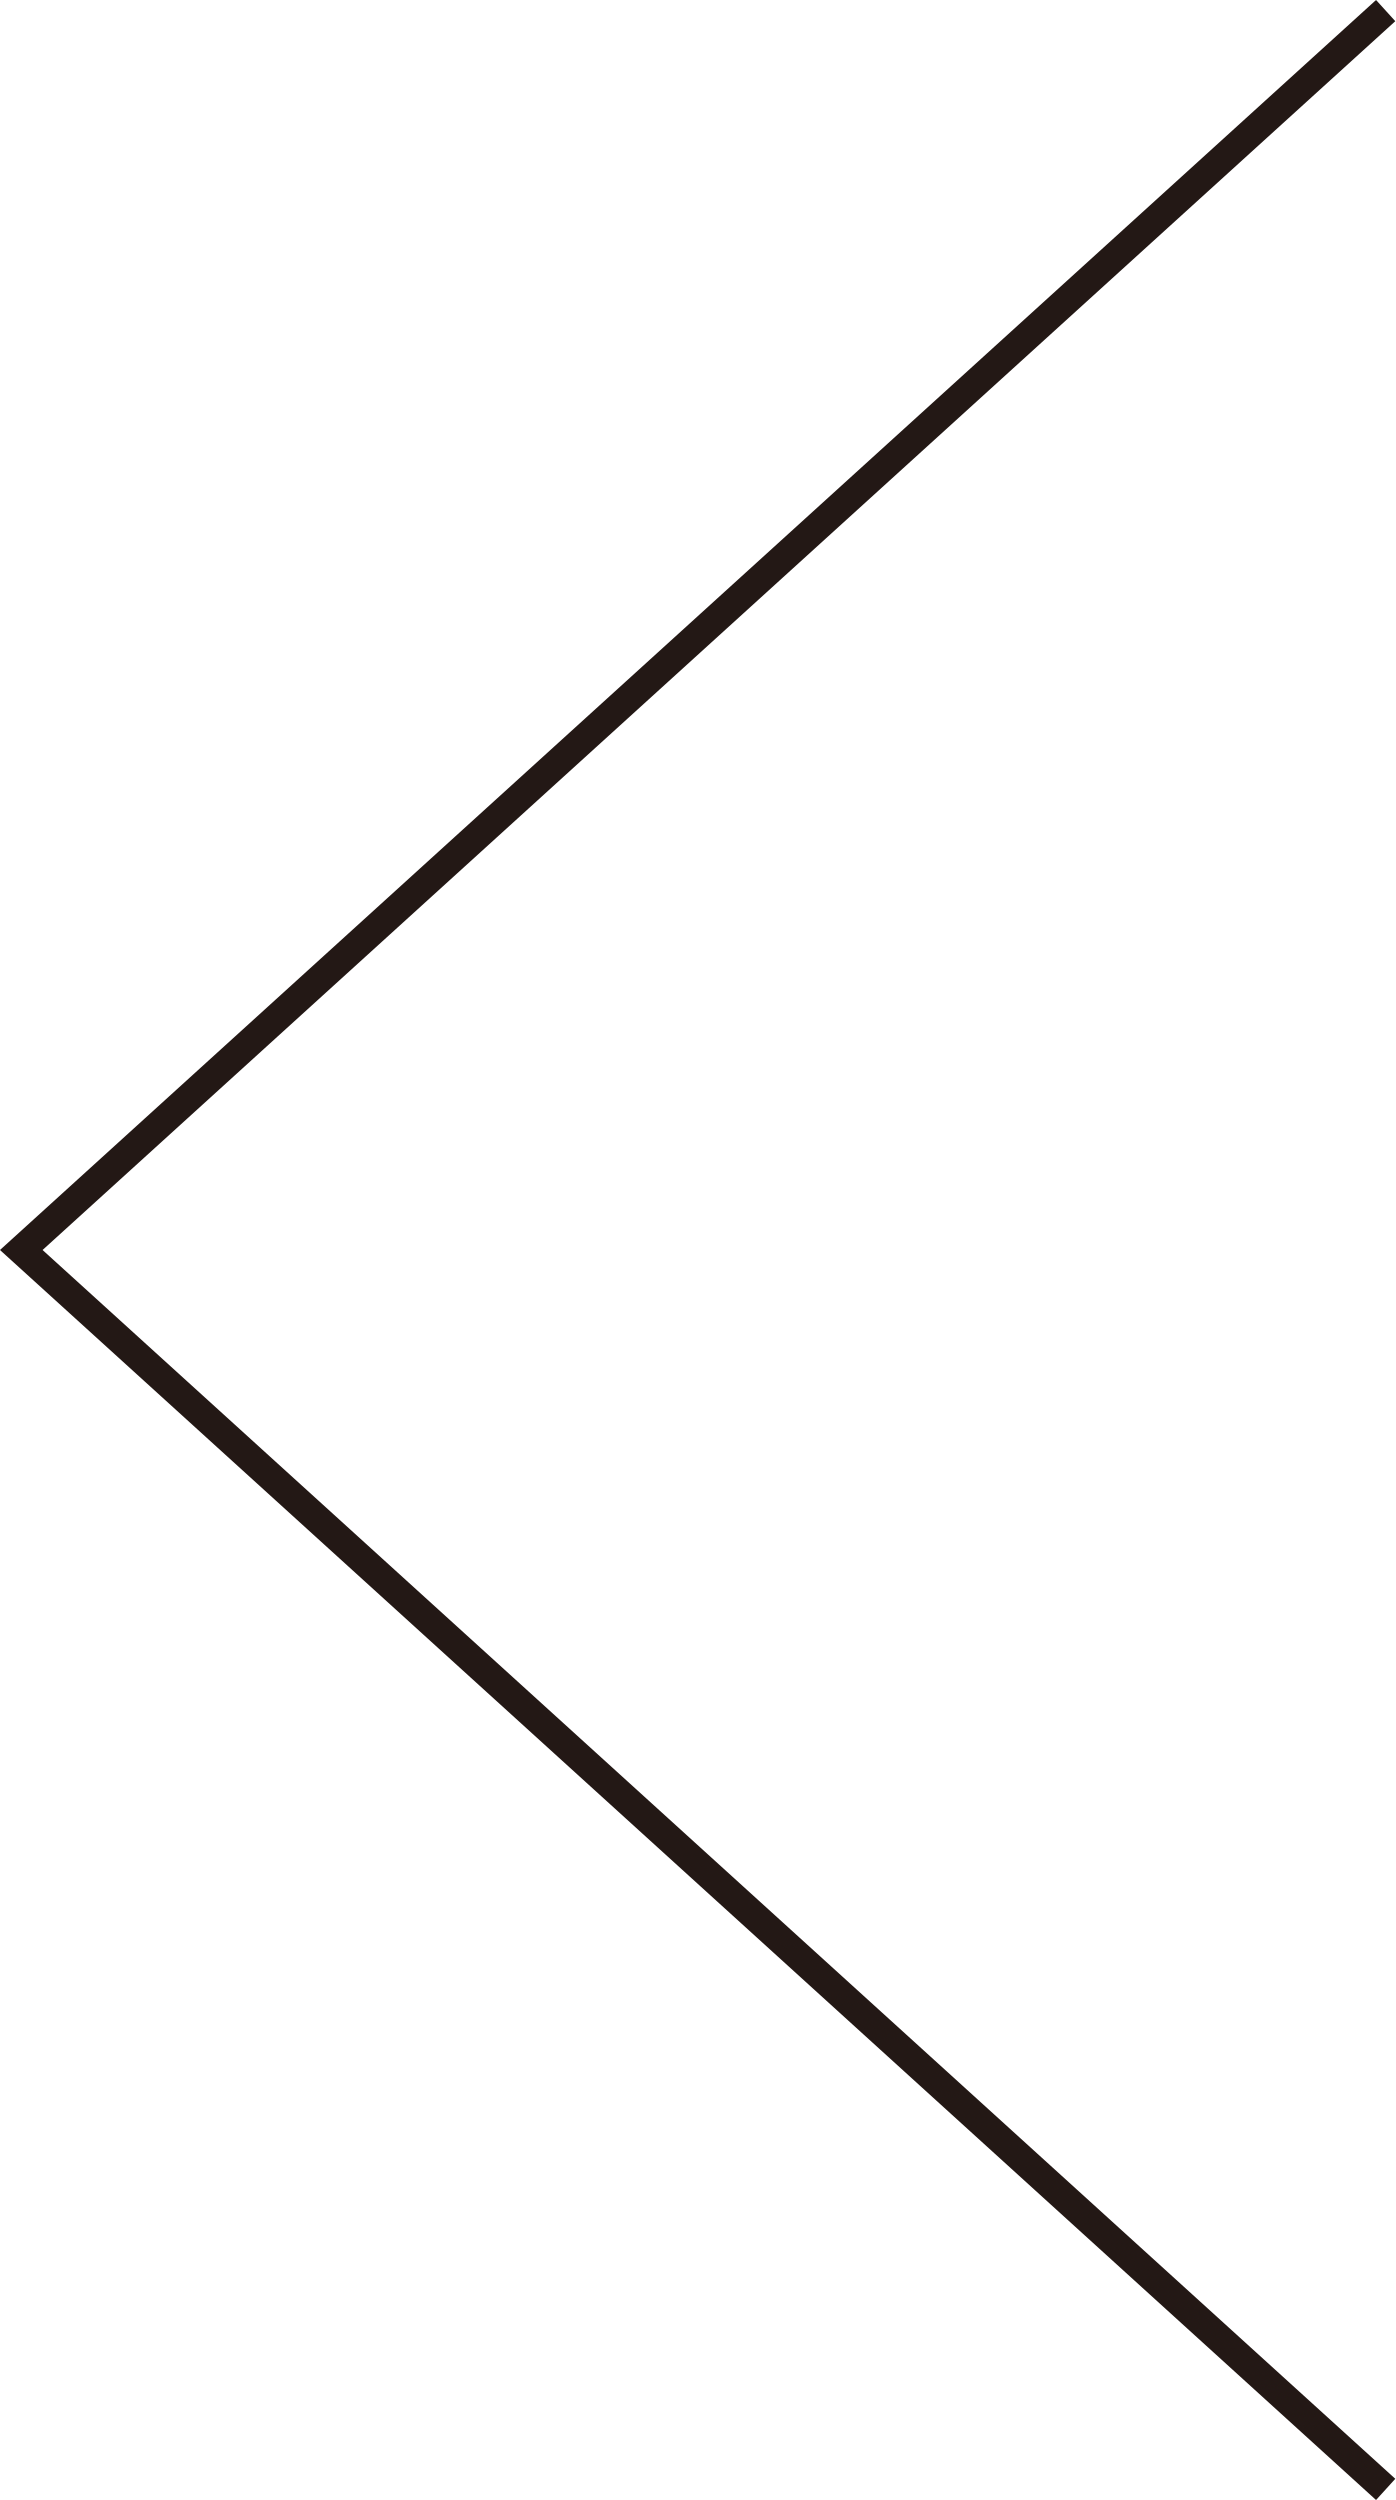
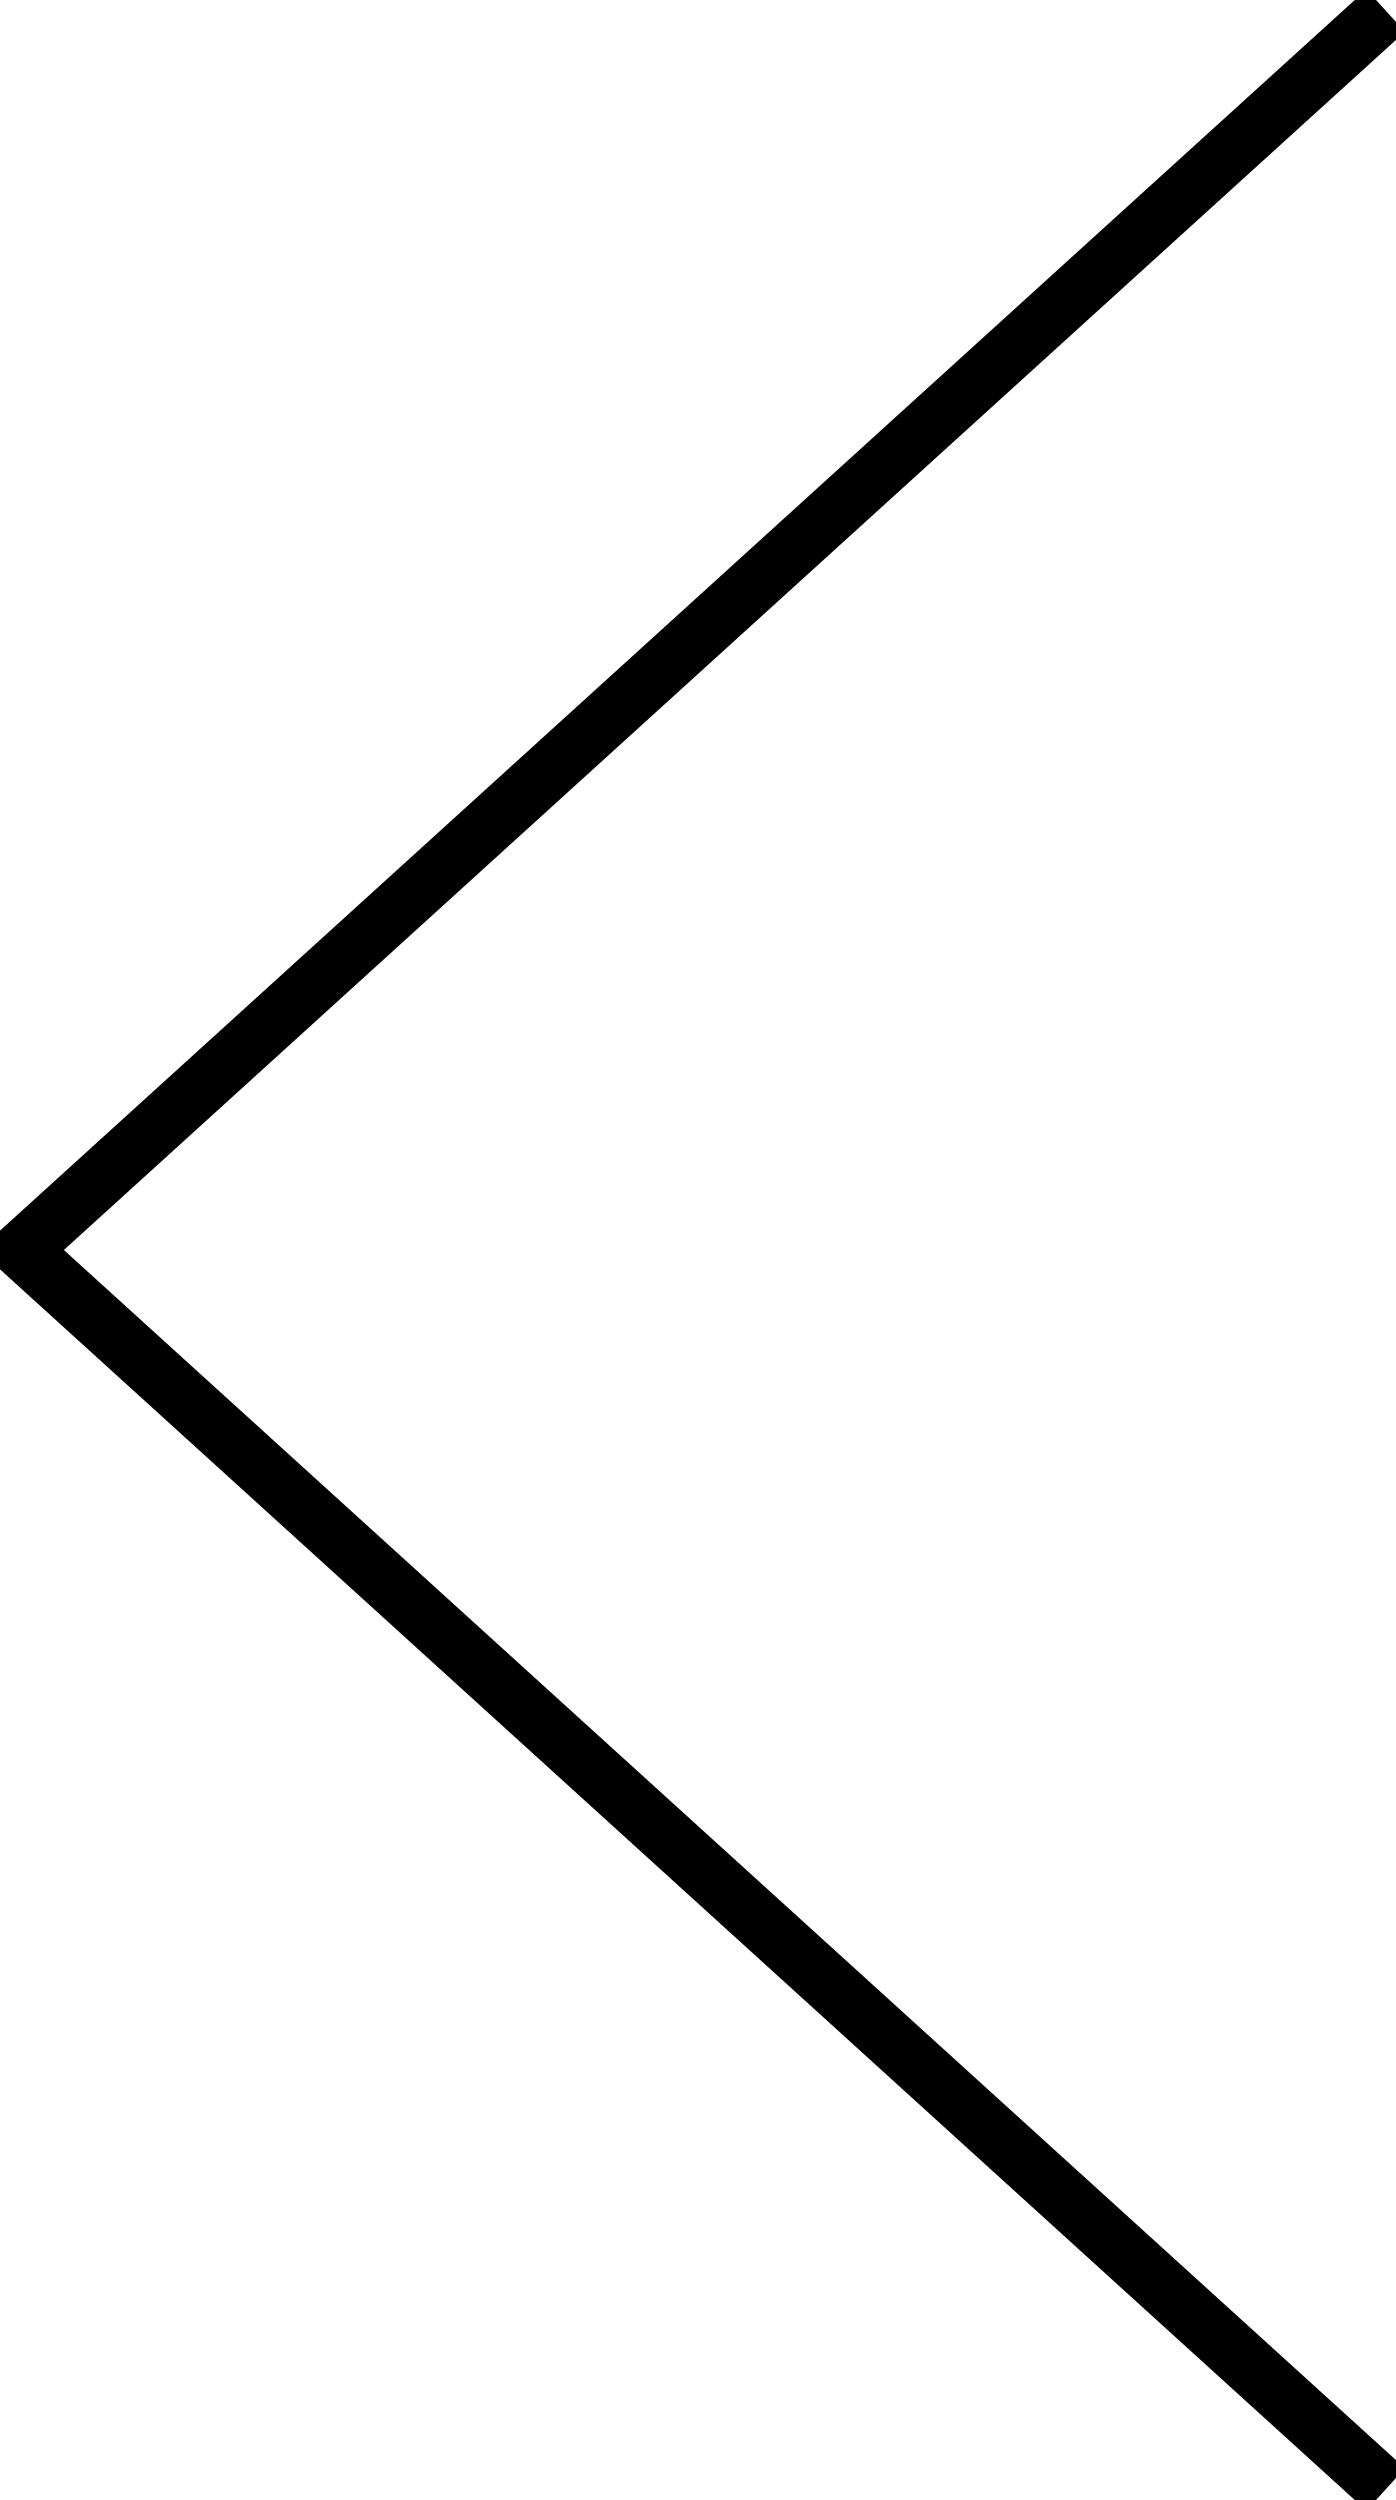
<svg xmlns="http://www.w3.org/2000/svg" version="1.1" id="图层_1" x="0px" y="0px" width="48.73px" height="87.31px" viewBox="-40.556 37.134 48.73 87.31" enable-background="new -40.556 37.134 48.73 87.31" xml:space="preserve">
-   <polyline fill="none" stroke="#231815" stroke-miterlimit="10" points="7.837,124.074 -39.813,80.789 7.837,37.504 " />
+   <polyline fill="none" stroke="#000" stroke-width="2" stroke-miterlimit="10" points="7.837,124.074 -39.813,80.789  7.837,37.504 " />
</svg>
